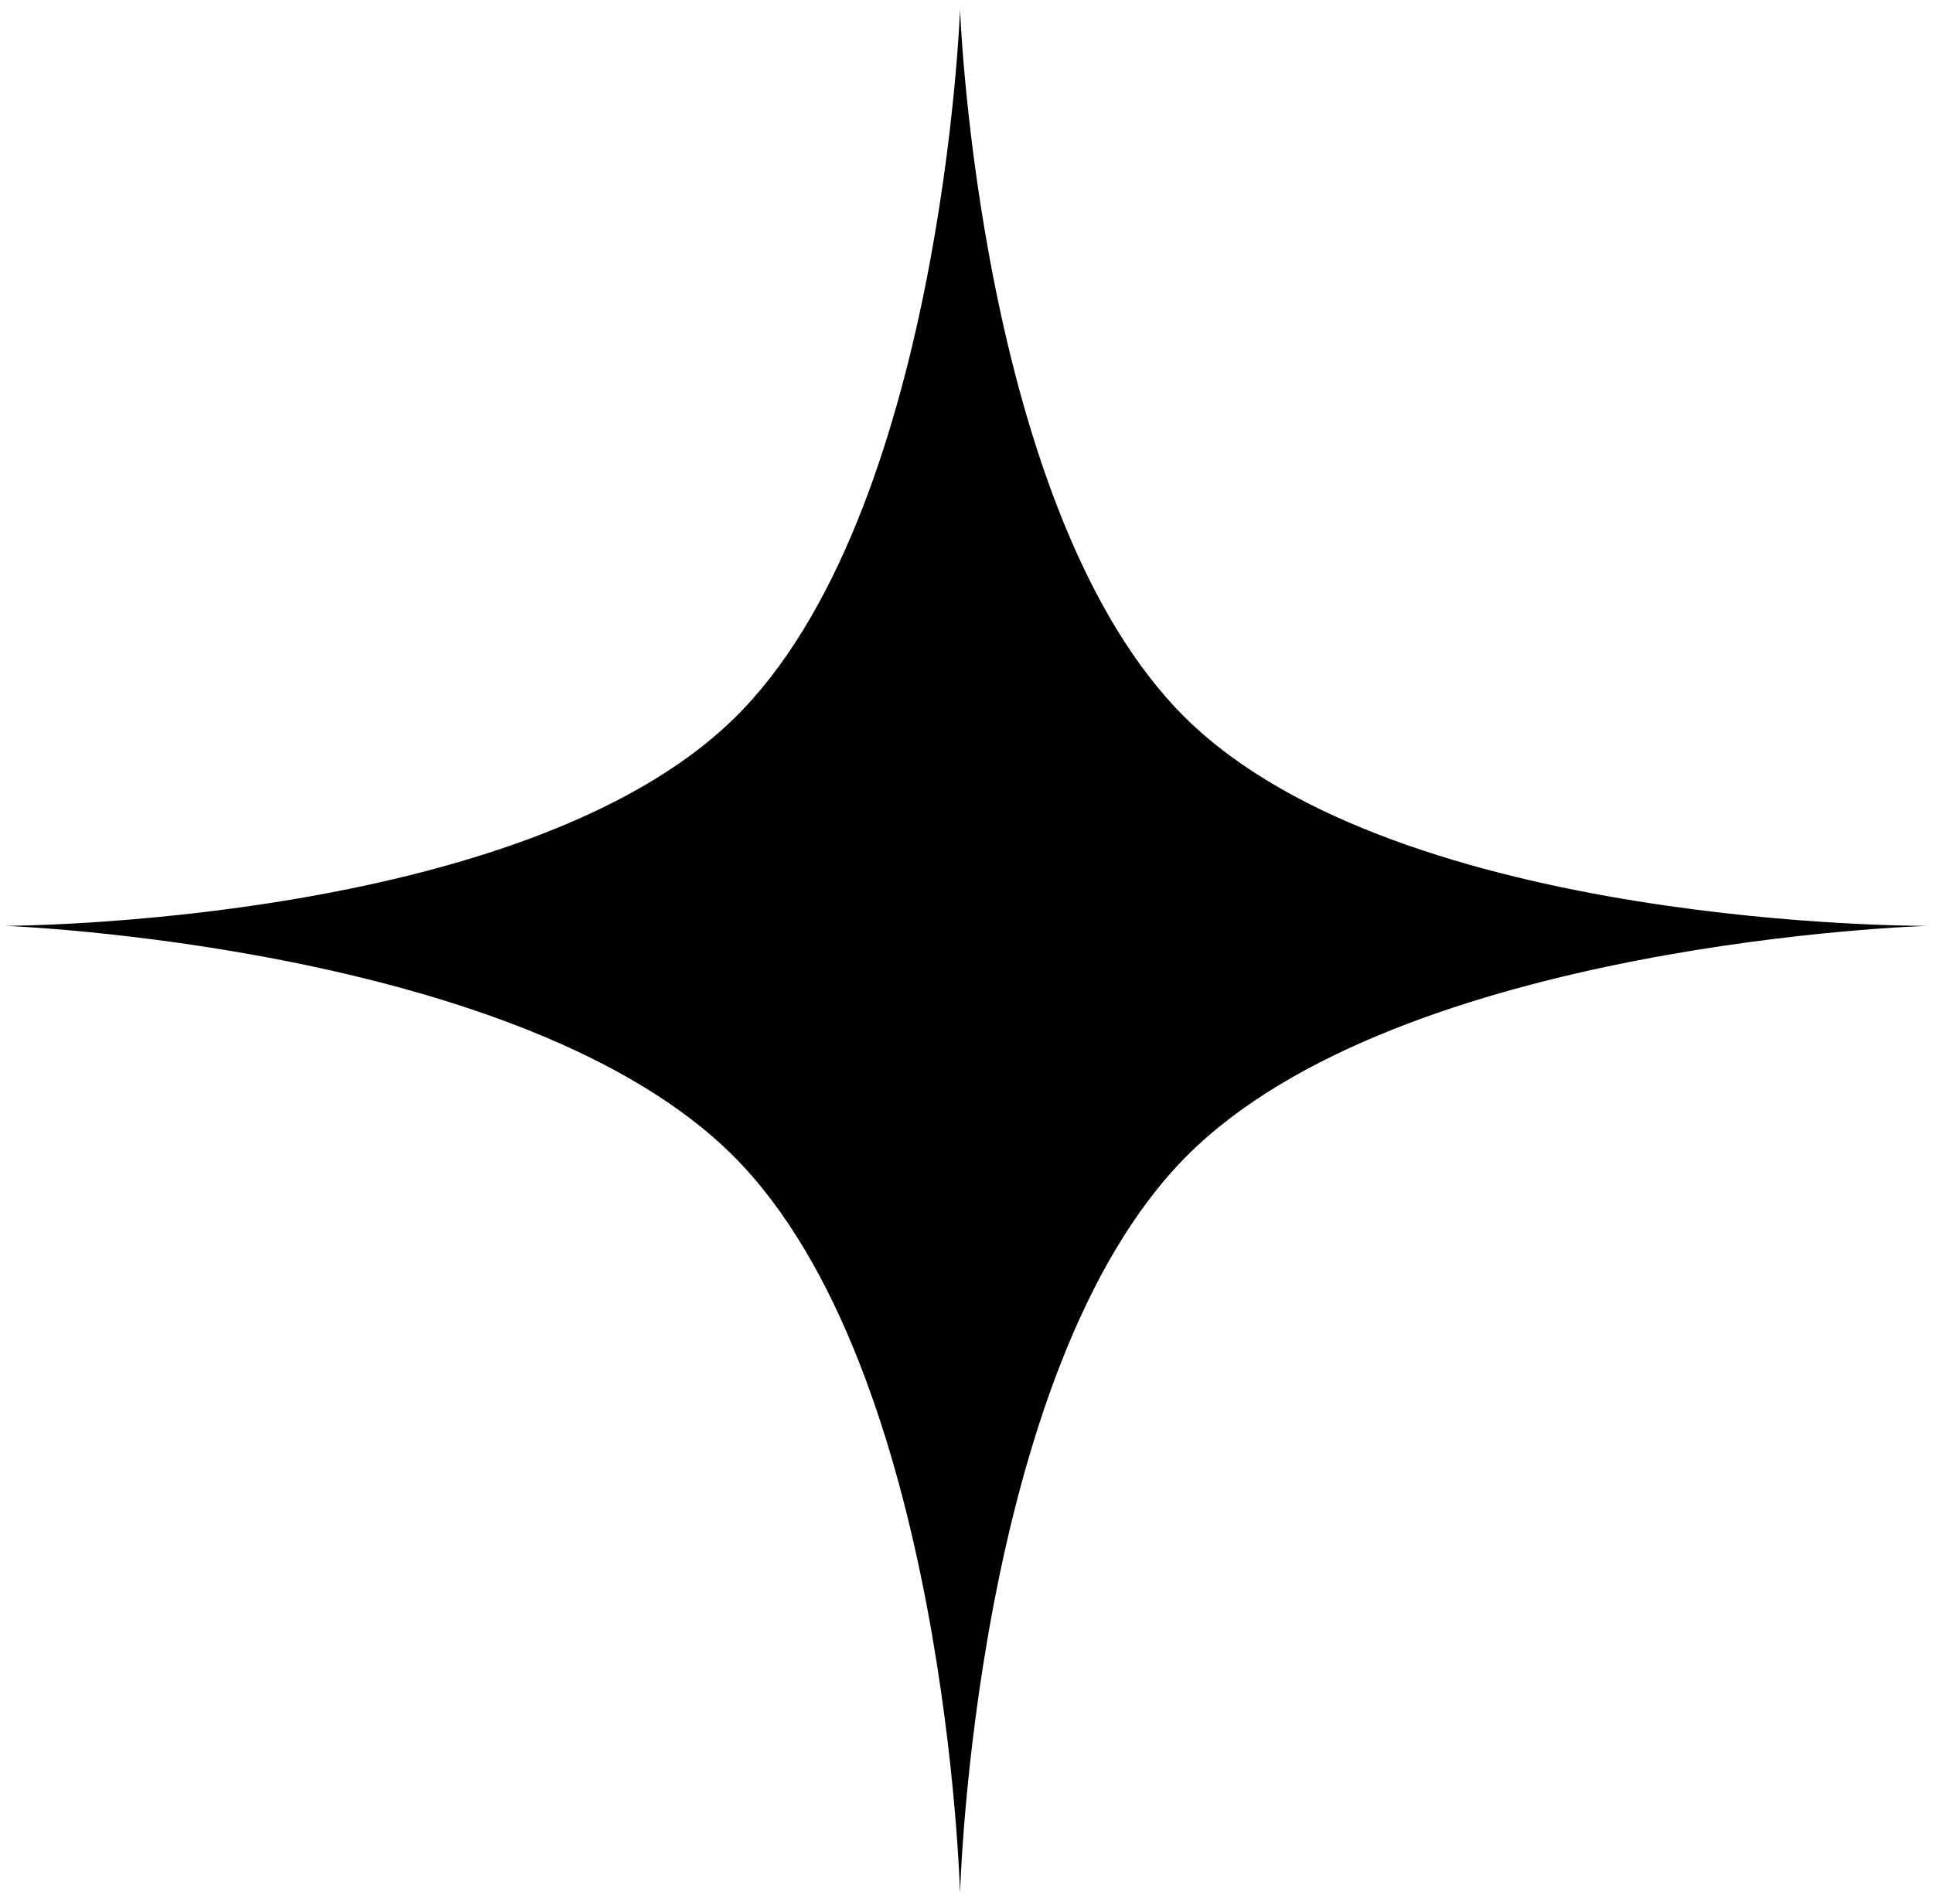
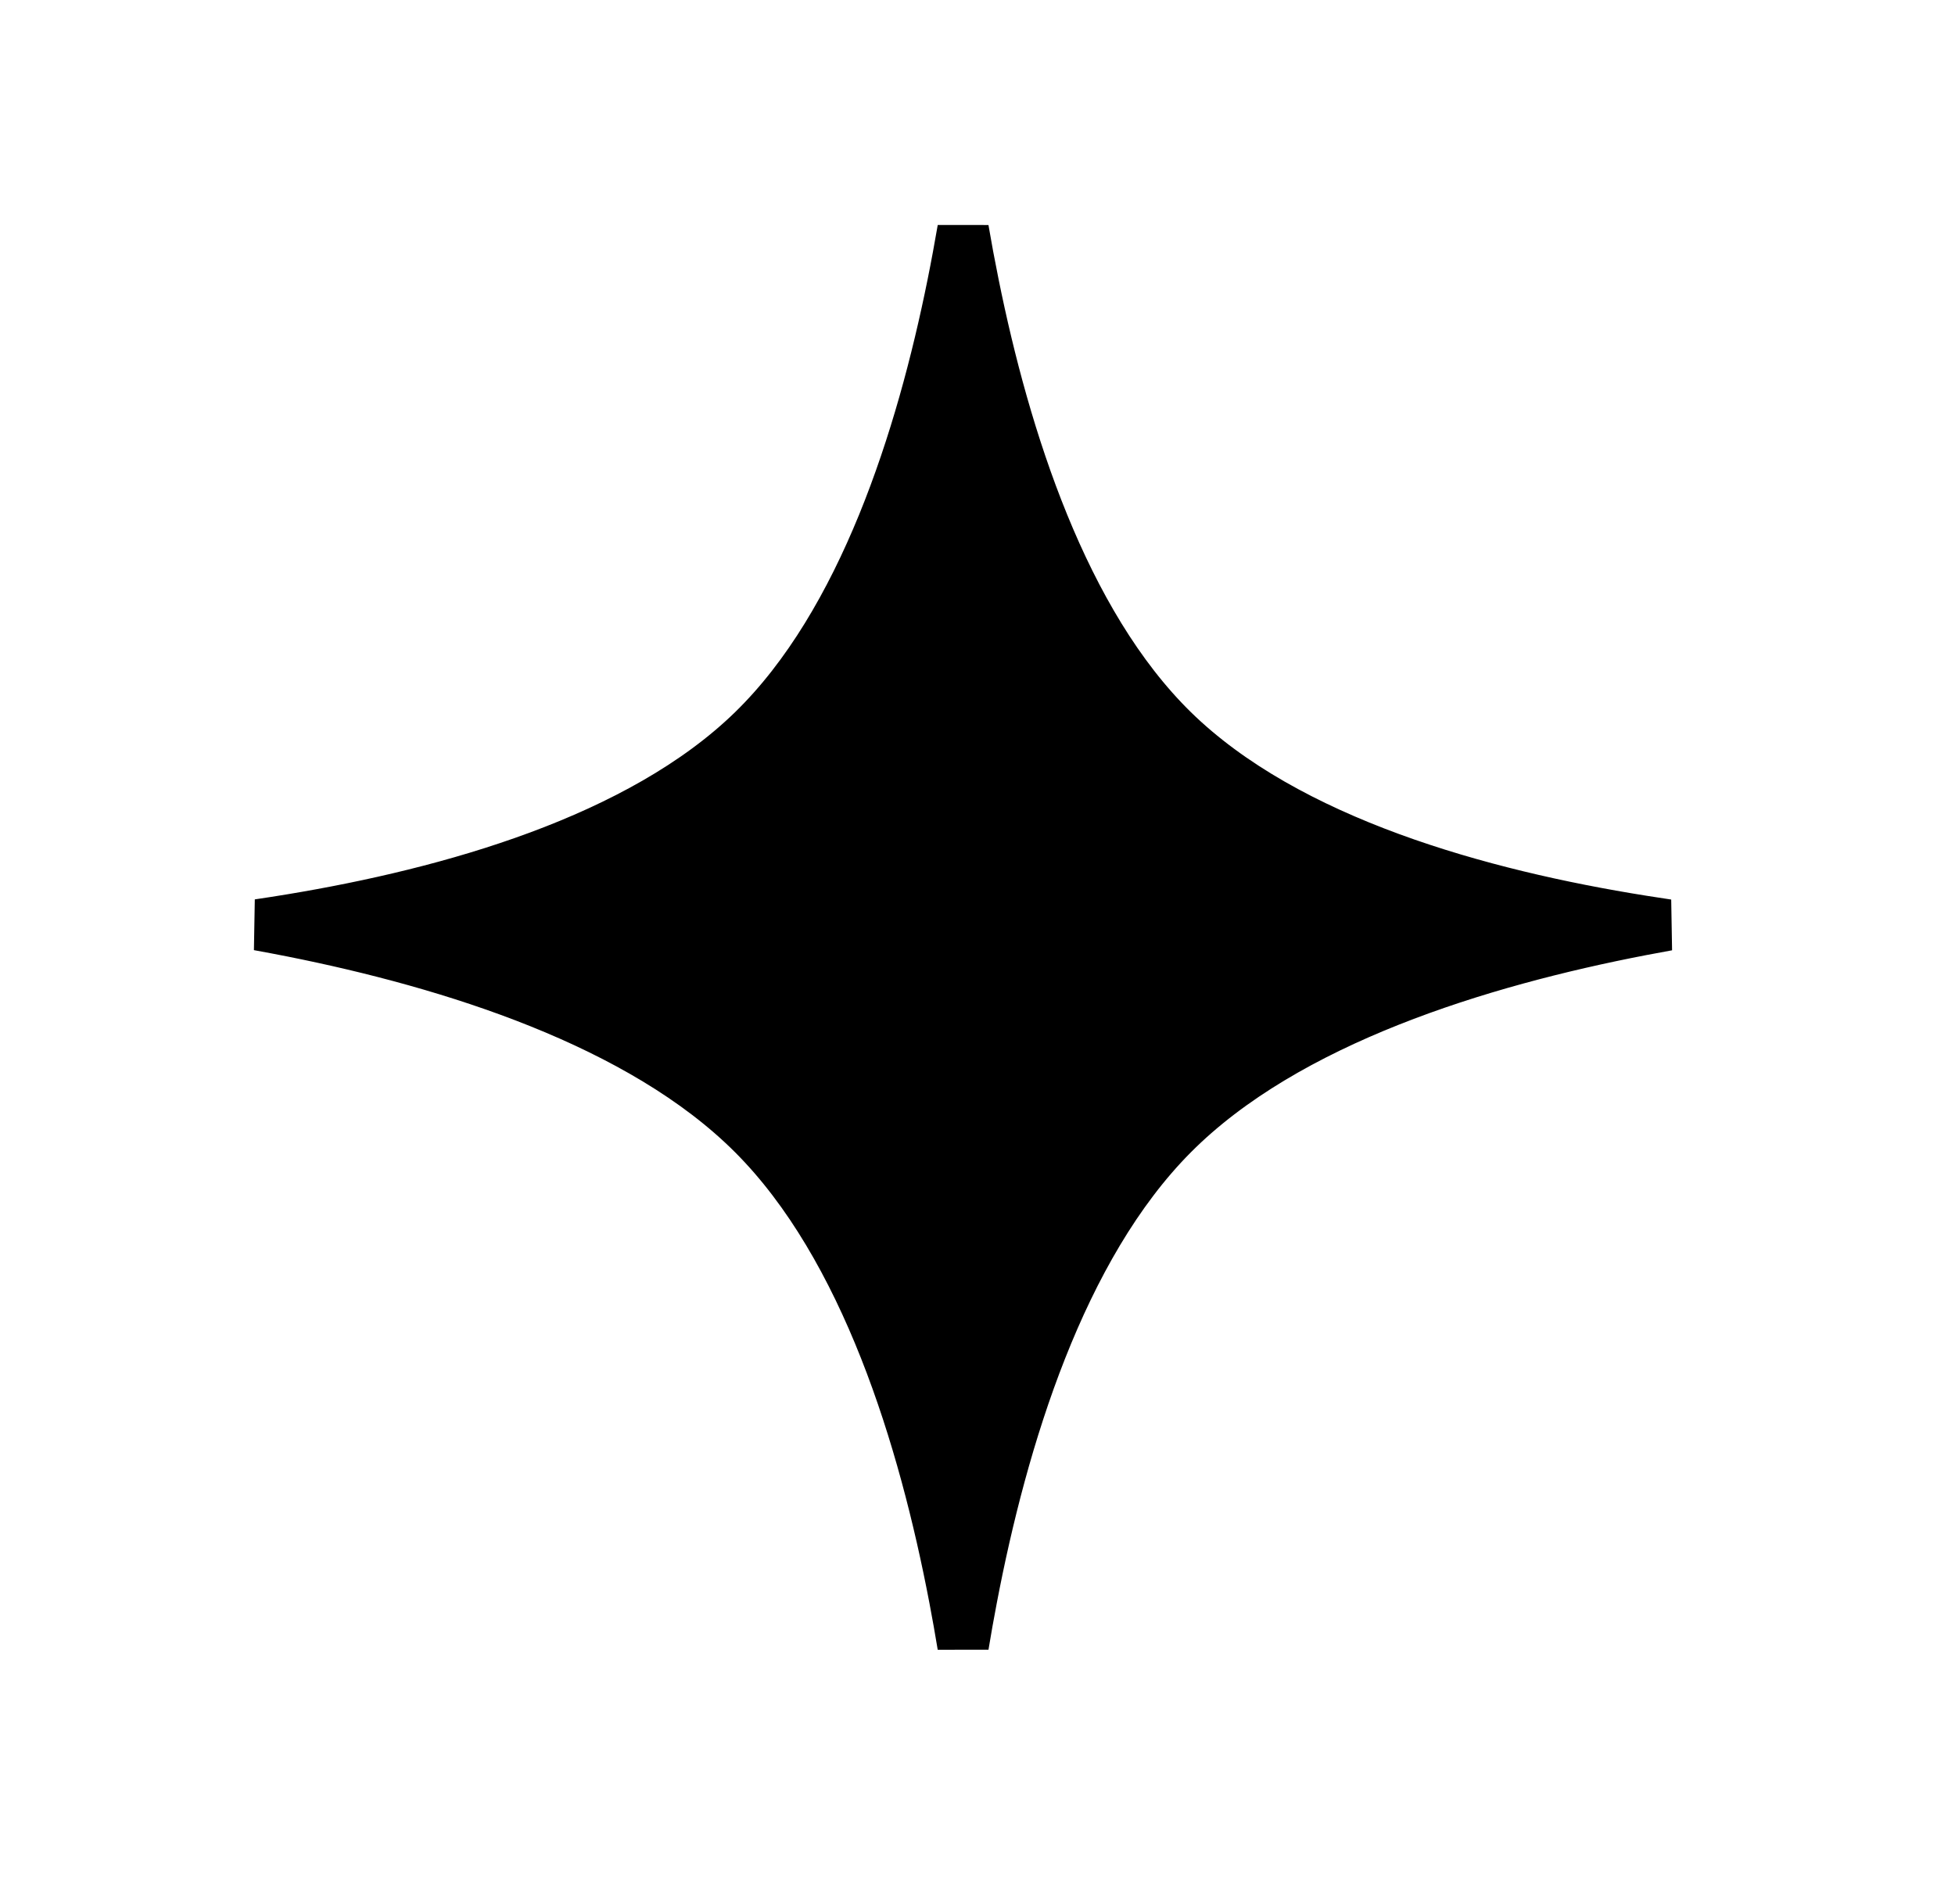
- <svg xmlns="http://www.w3.org/2000/svg" width="198" height="195" viewBox="0 0 198 195" fill="none">
-   <path d="M98.339 0.983C98.339 0.983 100.26 52.746 121.492 73.613C143.474 95.216 197.5 94.856 197.5 94.856C197.5 94.856 143.383 96.43 121.492 118.501C99.77 140.401 98.339 194.017 98.339 194.017C98.339 194.017 96.944 140.364 75.185 118.501C53.604 96.816 0.5 94.856 0.5 94.856C0.5 94.856 53.513 94.822 75.185 73.613C96.462 52.791 98.339 0.983 98.339 0.983Z" fill="black" />
+ <svg xmlns="http://www.w3.org/2000/svg" width="38" height="37" viewBox="0 0 38 37" fill="none">
+   <path d="M31.917 17.905C32.083 17.932 32.248 17.957 32.411 17.981C32.241 18.012 32.069 18.044 31.895 18.077C28.774 18.68 25.003 19.827 22.794 22.046C20.601 24.248 19.473 27.981 18.884 31.067C18.824 31.38 18.769 31.688 18.72 31.988C18.67 31.687 18.616 31.378 18.556 31.065C17.967 27.978 16.839 24.245 14.642 22.046C12.464 19.865 8.759 18.717 5.694 18.105C5.468 18.06 5.245 18.018 5.025 17.978C5.237 17.947 5.453 17.913 5.671 17.877C8.734 17.369 12.445 16.339 14.638 14.201C16.79 12.103 17.92 8.506 18.52 5.532C18.594 5.166 18.66 4.806 18.72 4.458C18.779 4.805 18.846 5.164 18.92 5.529C19.521 8.502 20.651 12.098 22.798 14.201C25.022 16.378 28.799 17.407 31.917 17.905Z" fill="black" stroke="black" />
</svg>
